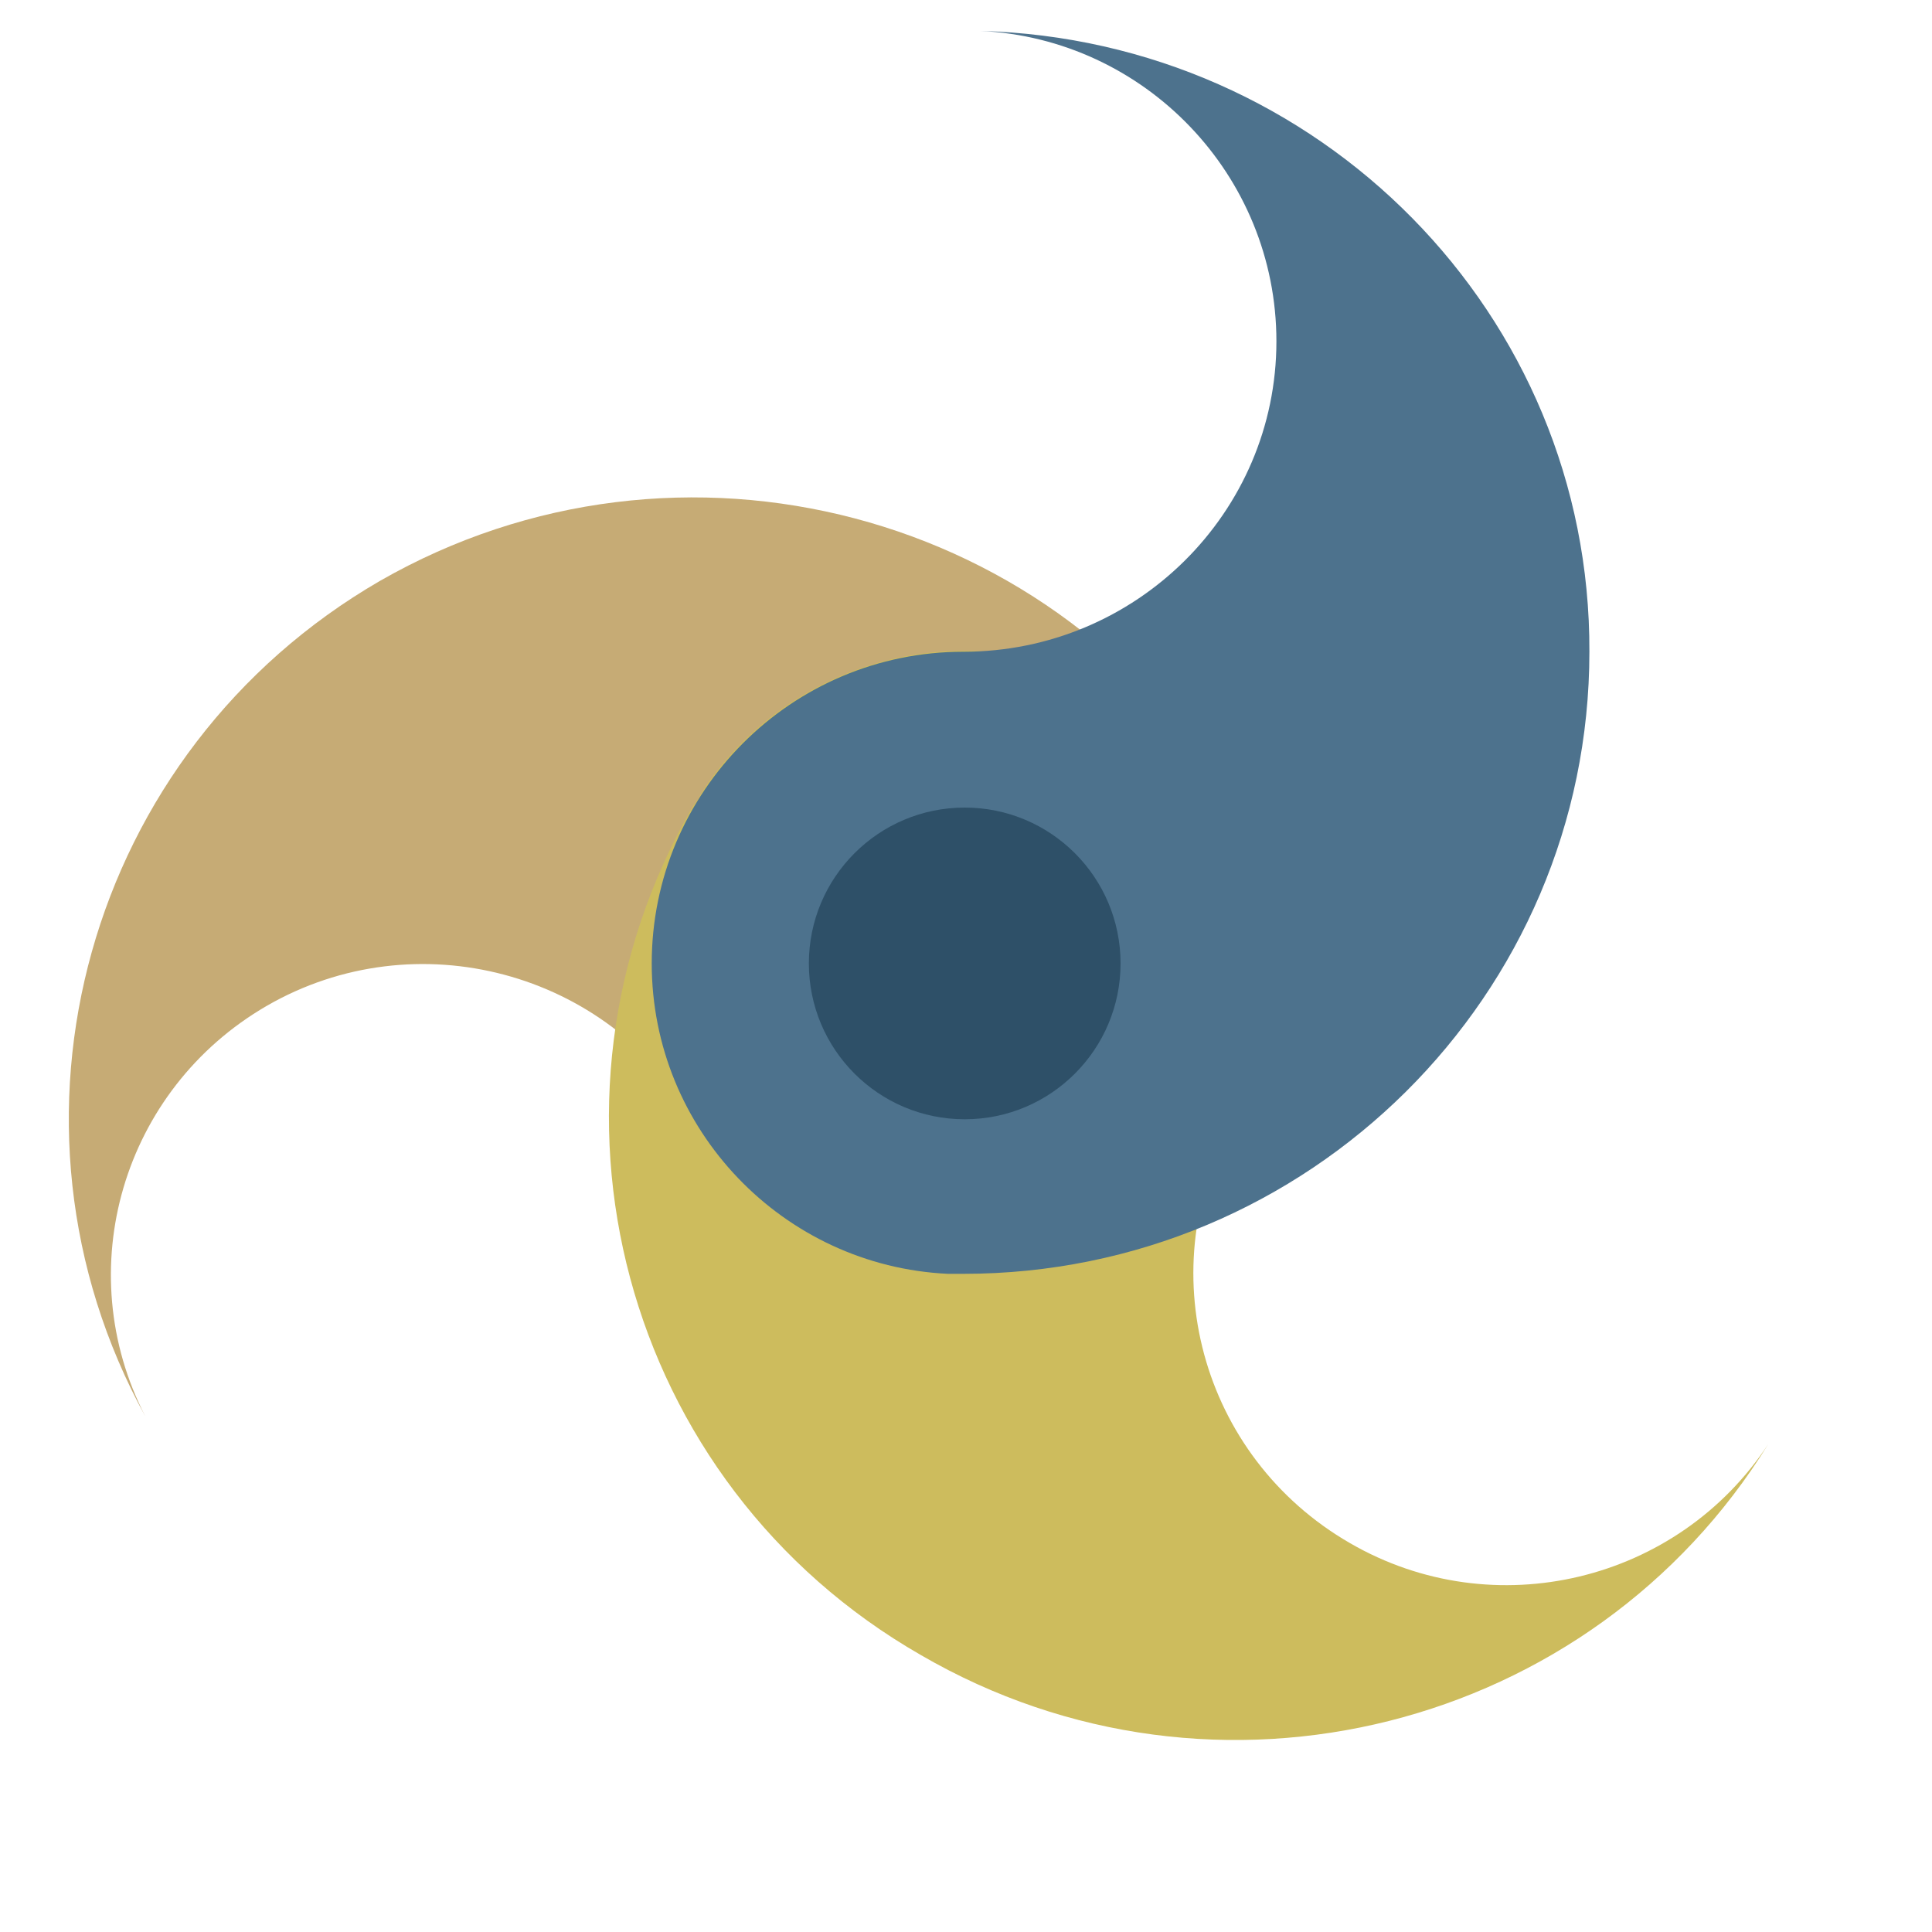
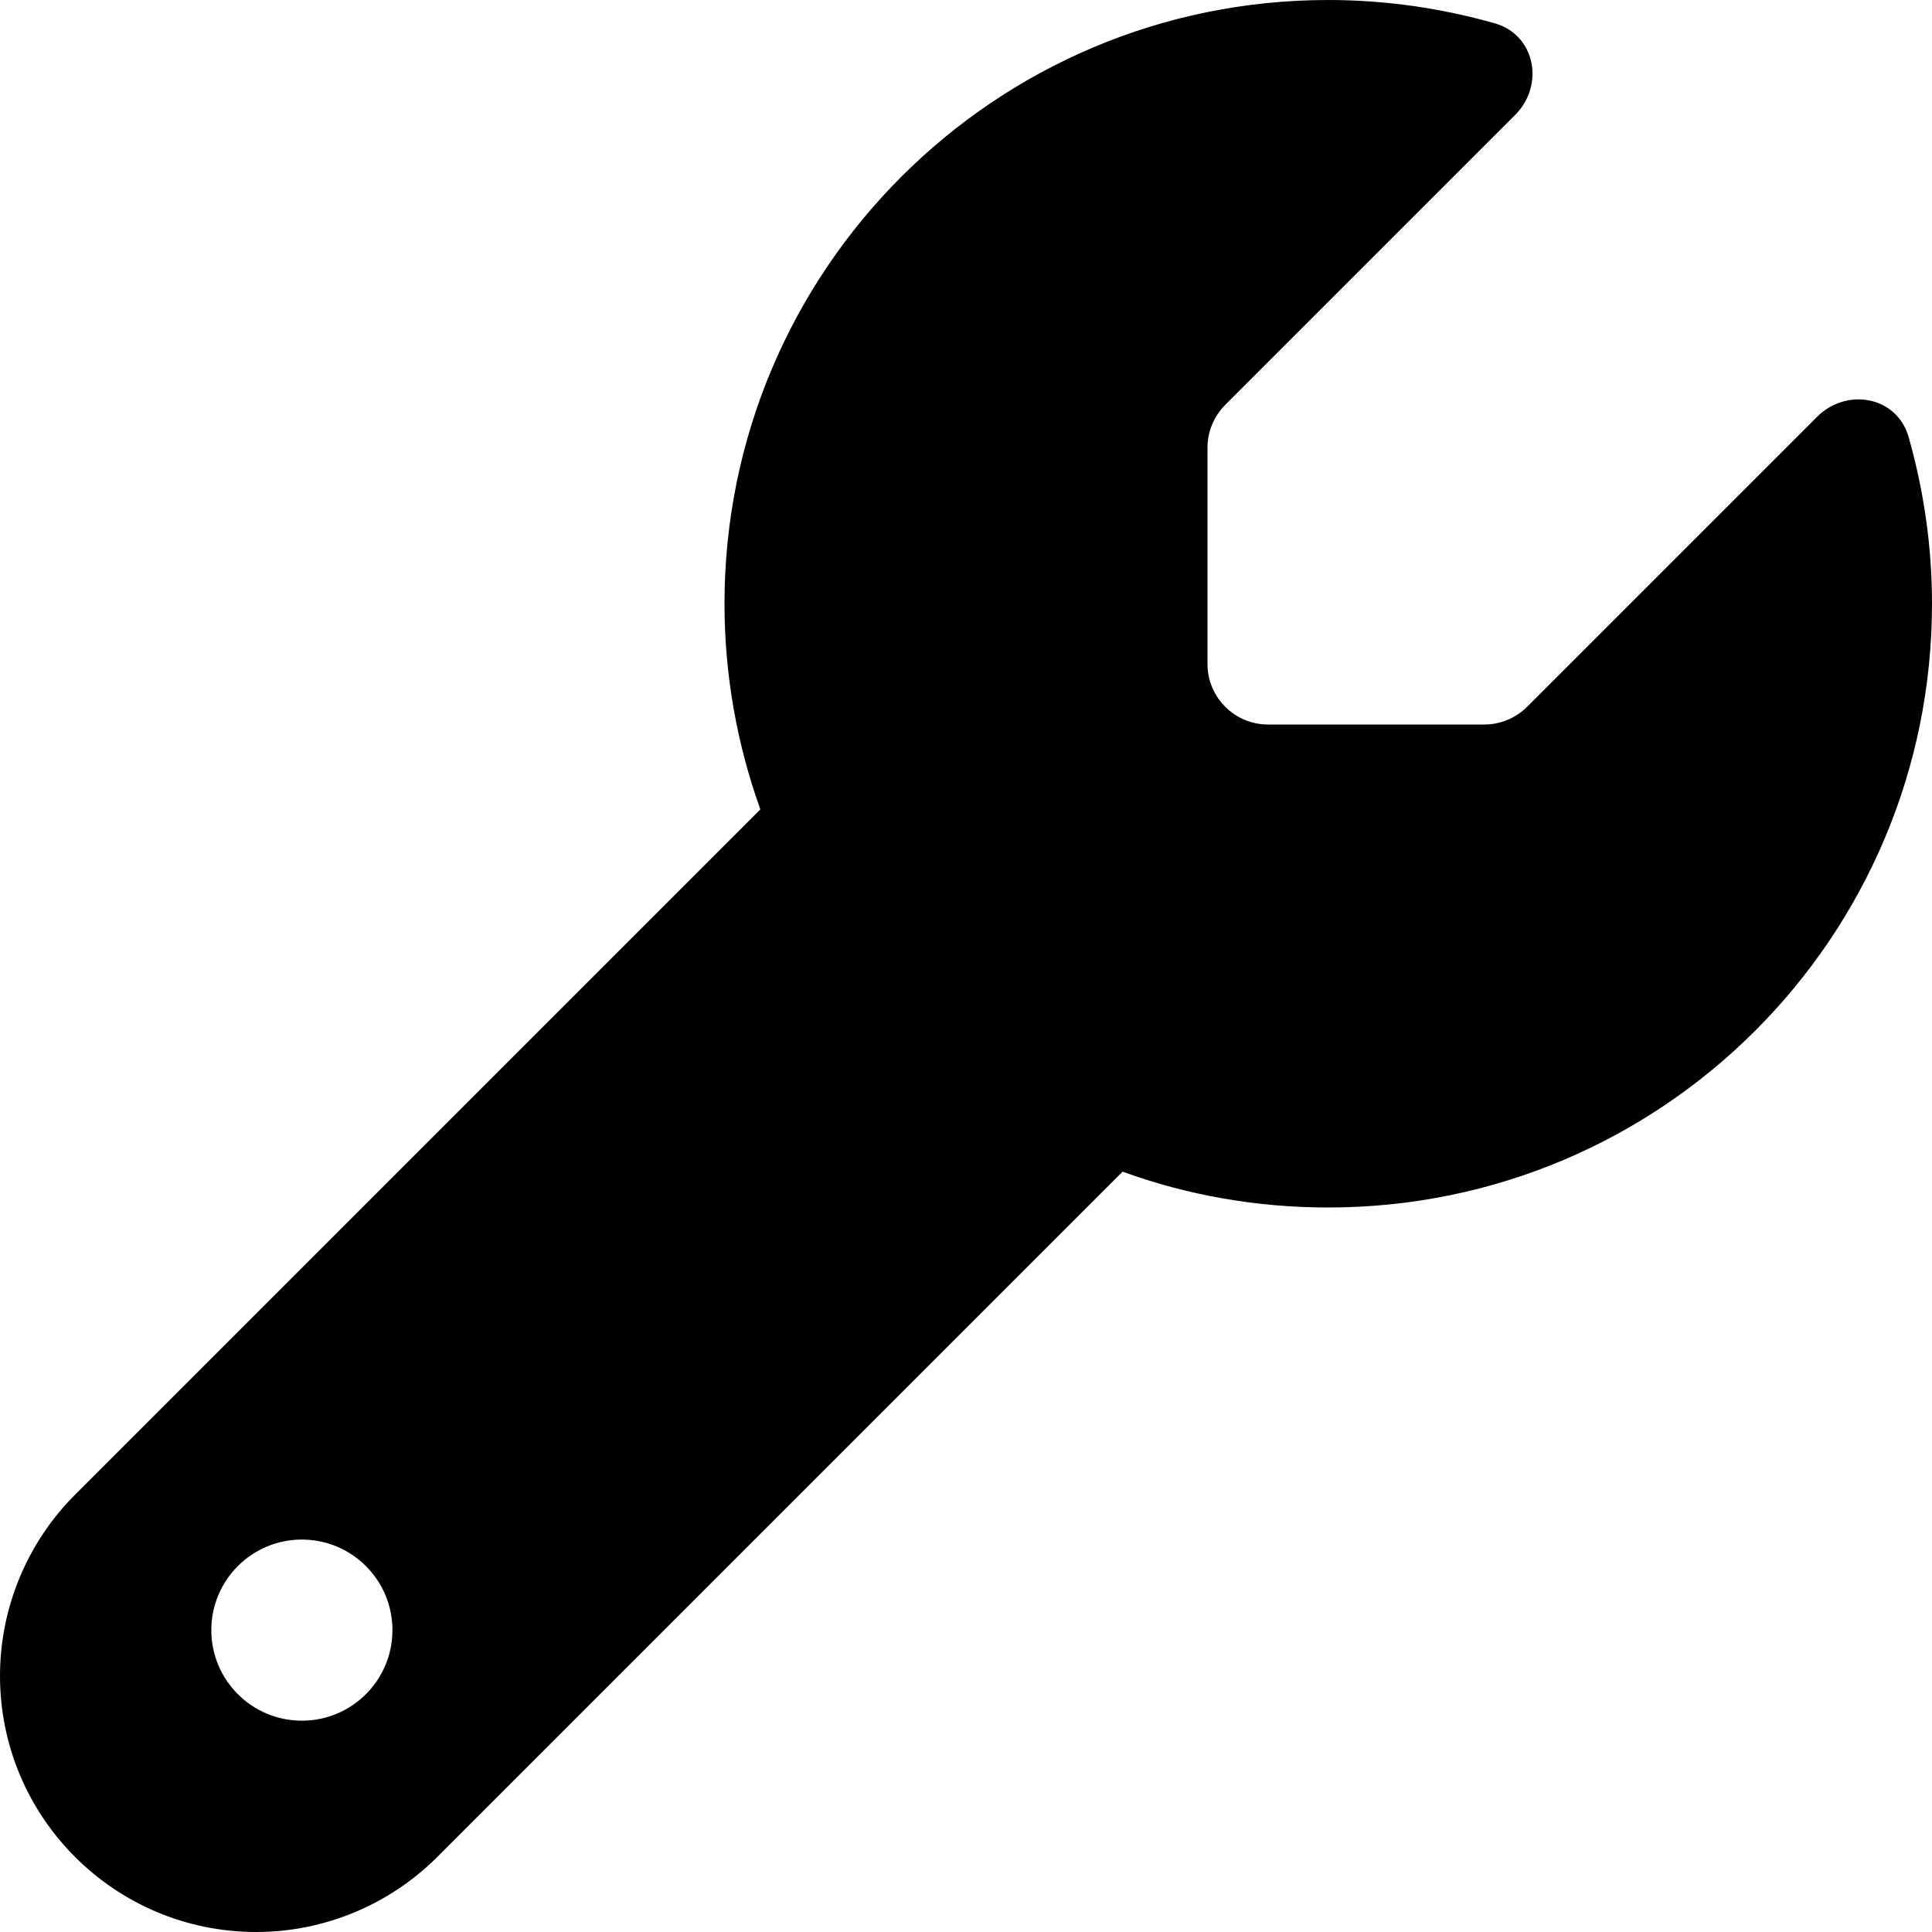
- <svg xmlns="http://www.w3.org/2000/svg" version="1.1" baseProfile="basic" x="0px" y="0px" viewBox="0 0 150 150" xml:space="preserve">
-   <g>
-     <path fill="#C6AB75" d="M11.3,110c-5.9-11.4-1.8-25.4,9.4-31.9c11.6-6.7,26.5-2.7,33.2,8.8s21.6,15.5,33.2,8.8   c11.2-6.5,15.3-20.5,9.4-31.9c-0.2-0.4-0.4-0.7-0.6-1.1C82.5,39.6,52.7,31.8,29.5,45.1C6.7,58.3-1.3,87.1,11.3,110z" />
-     <path fill="#CDBC5D" d="M137.3,112.1c-7,10.7-21.3,14.2-32.5,7.7c-11.6-6.7-15.6-21.4-8.9-33c6.7-11.5,2.8-26.3-8.9-33   c-11.2-6.5-25.5-3-32.5,7.7c-0.2,0.4-0.4,0.7-0.7,1.1c-13.4,23.1-5.5,52.6,17.7,65.9C94.4,141.8,123.6,134.3,137.3,112.1z" />
-     <path fill="#4D728D" d="M76.1,2.4c12.8,0.6,23,11.2,23,24.1c0,13.3-10.9,24.1-24.3,24.1S50.6,61.5,50.6,74.8   c0,12.9,10.2,23.5,23,24.1c0.4,0,0.8,0,1.2,0c26.8,0,48.6-21.6,48.6-48.3C123.5,24.4,102.4,3.1,76.1,2.4z" />
-     <ellipse fill="#2E5068" cx="74.9" cy="74.8" rx="12.1" ry="12.1" />
-   </g>
+ <svg xmlns="http://www.w3.org/2000/svg" height="1em" viewBox="0 0 512 512">
+   <path d="M352 320c88.4 0 160-71.6 160-160c0-15.3-2.2-30.1-6.2-44.2c-3.1-10.8-16.4-13.2-24.3-5.3l-76.8 76.8c-3 3-7.1 4.7-11.3 4.7L336 192c-8.8 0-16-7.2-16-16l0-57.4c0-4.2 1.7-8.3 4.7-11.3l76.8-76.8c7.9-7.9 5.4-21.2-5.3-24.3C382.1 2.2 367.3 0 352 0C263.6 0 192 71.6 192 160c0 19.1 3.4 37.5 9.5 54.5L19.9 396.1C7.2 408.8 0 426.1 0 444.1C0 481.6 30.4 512 67.9 512c18 0 35.3-7.2 48-19.9L297.5 310.5c17 6.2 35.4 9.5 54.5 9.5zM80 408a24 24 0 1 1 0 48 24 24 0 1 1 0-48z" />
</svg>
